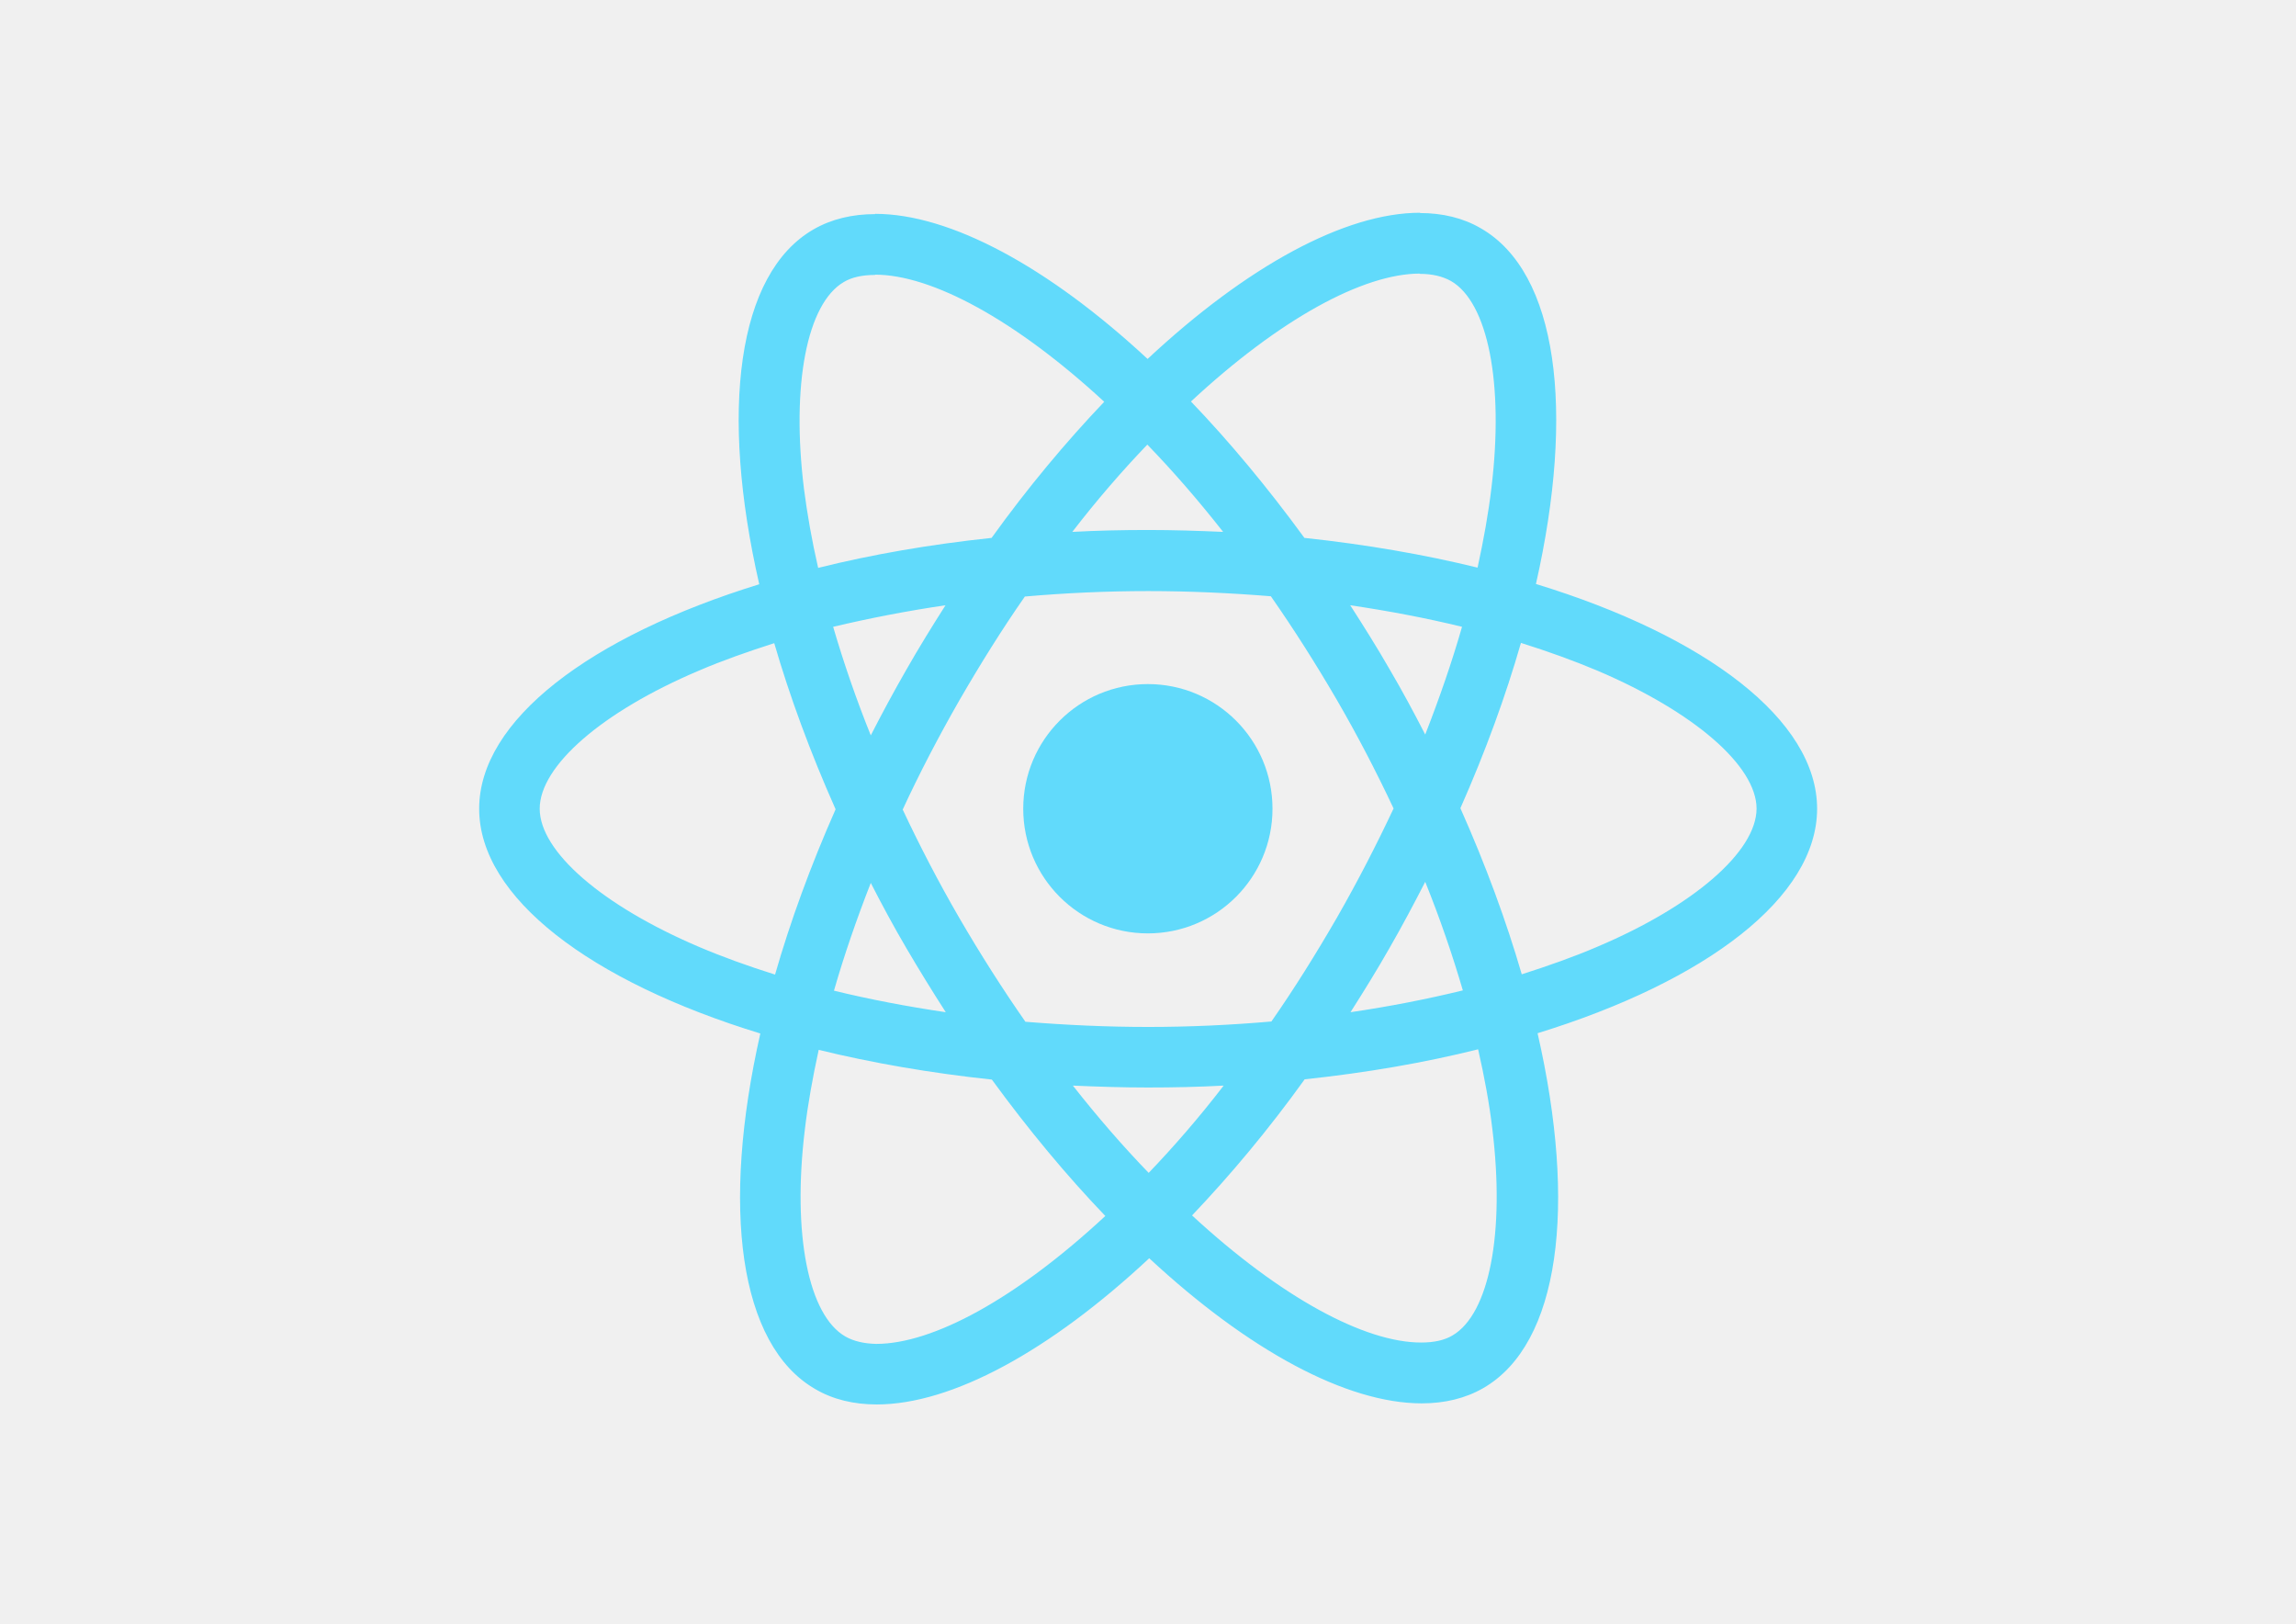
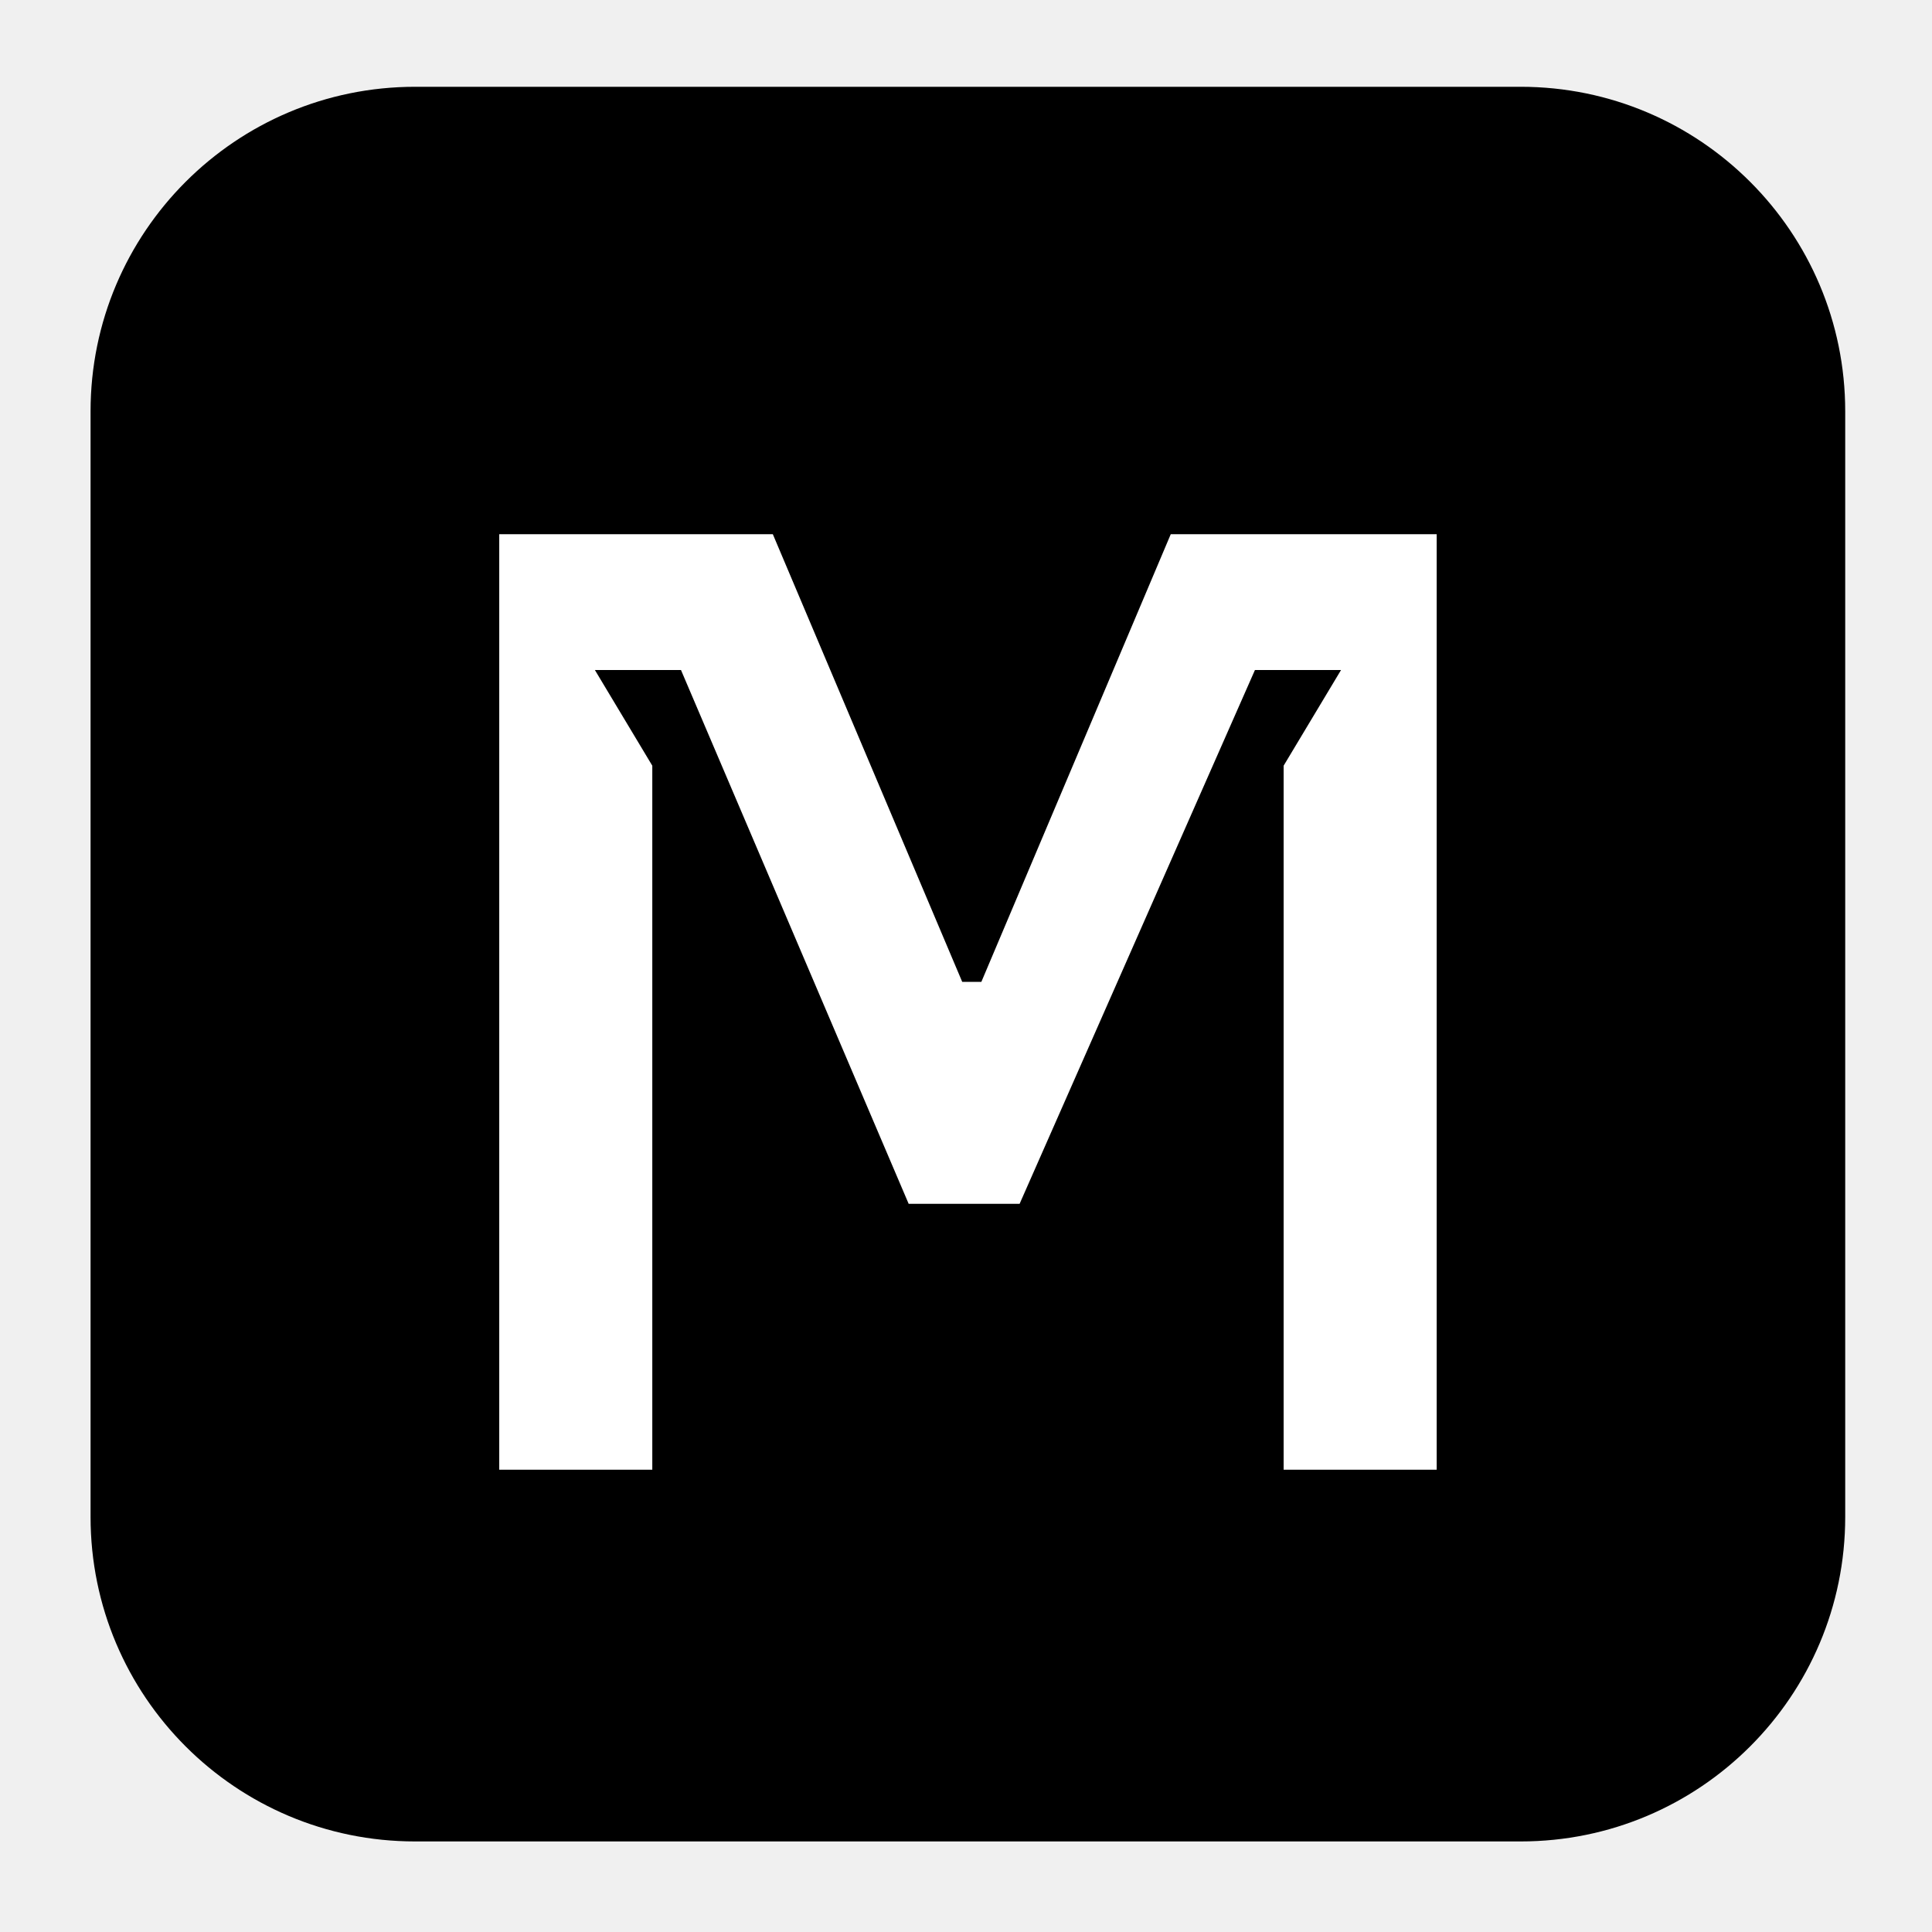
- <svg xmlns="http://www.w3.org/2000/svg" viewBox="0 0 841.9 595.3">
-   <g fill="#61DAFB">
-     <path d="M666.3 296.5c0-32.5-40.7-63.3-103.1-82.4 14.4-63.6 8-114.2-20.2-130.4-6.5-3.8-14.1-5.6-22.4-5.6v22.3c4.6 0 8.3.9 11.4 2.6 13.6 7.8 19.5 37.5 14.9 75.7-1.1 9.4-2.9 19.3-5.1 29.4-19.6-4.8-41-8.5-63.5-10.9-13.5-18.5-27.5-35.3-41.6-50 32.6-30.3 63.2-46.9 84-46.9V78c-27.5 0-63.5 19.6-99.9 53.6-36.4-33.8-72.4-53.2-99.9-53.2v22.3c20.7 0 51.4 16.5 84 46.6-14 14.7-28 31.4-41.3 49.9-22.6 2.4-44 6.1-63.6 11-2.3-10-4-19.7-5.2-29-4.7-38.2 1.1-67.9 14.6-75.8 3-1.8 6.9-2.6 11.5-2.6V78.5c-8.4 0-16 1.8-22.6 5.6-28.1 16.2-34.4 66.7-19.9 130.1-62.2 19.2-102.7 49.9-102.7 82.3 0 32.5 40.7 63.3 103.1 82.4-14.4 63.6-8 114.2 20.2 130.4 6.5 3.8 14.1 5.6 22.5 5.6 27.5 0 63.5-19.6 99.9-53.6 36.4 33.8 72.4 53.2 99.9 53.2 8.4 0 16-1.8 22.6-5.6 28.1-16.2 34.4-66.7 19.9-130.1 62-19.1 102.5-49.9 102.5-82.3zm-130.2-66.7c-3.7 12.9-8.3 26.2-13.5 39.5-4.1-8-8.4-16-13.1-24-4.6-8-9.5-15.8-14.4-23.4 14.2 2.1 27.9 4.7 41 7.9zm-45.8 106.5c-7.8 13.5-15.8 26.3-24.1 38.2-14.9 1.3-30 2-45.2 2-15.1 0-30.2-.7-45-1.9-8.3-11.9-16.4-24.6-24.2-38-7.6-13.1-14.5-26.4-20.8-39.8 6.2-13.4 13.2-26.8 20.7-39.9 7.8-13.5 15.8-26.3 24.1-38.2 14.9-1.3 30-2 45.2-2 15.1 0 30.2.7 45 1.9 8.3 11.9 16.4 24.6 24.2 38 7.6 13.1 14.5 26.4 20.8 39.8-6.3 13.4-13.2 26.8-20.7 39.9zm32.3-13c5.4 13.4 10 26.8 13.8 39.8-13.1 3.2-26.9 5.9-41.2 8 4.9-7.7 9.8-15.6 14.4-23.7 4.6-8 8.9-16.1 13-24.1zM421.2 430c-9.3-9.6-18.6-20.3-27.8-32 9 .4 18.2.7 27.5.7 9.4 0 18.7-.2 27.8-.7-9 11.7-18.3 22.4-27.5 32zm-74.4-58.9c-14.2-2.1-27.9-4.7-41-7.9 3.7-12.9 8.3-26.2 13.5-39.5 4.1 8 8.4 16 13.1 24 4.7 8 9.5 15.8 14.4 23.4zM420.7 163c9.3 9.6 18.6 20.3 27.8 32-9-.4-18.2-.7-27.5-.7-9.4 0-18.7.2-27.8.7 9-11.7 18.3-22.4 27.5-32zm-74 58.9c-4.9 7.7-9.8 15.6-14.4 23.7-4.6 8-8.9 16-13 24-5.4-13.4-10-26.8-13.8-39.8 13.1-3.1 26.9-5.8 41.2-7.9zm-90.5 125.2c-35.4-15.1-58.3-34.9-58.3-50.6 0-15.7 22.9-35.6 58.3-50.6 8.6-3.7 18-7 27.7-10.1 5.7 19.6 13.2 40 22.5 60.9-9.2 20.8-16.6 41.1-22.2 60.6-9.9-3.1-19.3-6.5-28-10.2zM310 490c-13.6-7.8-19.5-37.5-14.9-75.7 1.1-9.4 2.9-19.3 5.1-29.4 19.6 4.8 41 8.5 63.5 10.9 13.5 18.5 27.5 35.3 41.6 50-32.6 30.3-63.2 46.9-84 46.9-4.5-.1-8.3-1-11.3-2.7zm237.2-76.2c4.7 38.2-1.1 67.9-14.6 75.8-3 1.8-6.9 2.6-11.5 2.6-20.7 0-51.4-16.5-84-46.6 14-14.7 28-31.4 41.3-49.9 22.6-2.4 44-6.1 63.6-11 2.3 10.1 4.1 19.8 5.2 29.1zm38.5-66.7c-8.6 3.7-18 7-27.7 10.1-5.7-19.6-13.2-40-22.5-60.9 9.2-20.8 16.6-41.1 22.2-60.6 9.9 3.1 19.3 6.5 28.1 10.2 35.4 15.1 58.3 34.9 58.3 50.6-.1 15.7-23 35.6-58.4 50.6zM320.8 78.4z" />
-     <circle cx="420.9" cy="296.5" r="45.7" />
-     <path d="M520.5 78.1z" />
-   </g>
+ <svg xmlns="http://www.w3.org/2000/svg" width="512" height="512" viewBox="0 0 512 512" fill="none">
+   <path d="M24 109C24 61.504 62.504 23 110 23H403C450.496 23 489 61.504 489 109V402C489 449.496 450.496 488 403 488H110C62.504 488 24 449.496 24 402V109Z" fill="black" />
+   <path d="M380.735 389.493H340.175V202.917L355.385 177.567H332.57L270.209 319.02H240.803L180.47 177.567H157.655L172.865 202.917V389.493H132.305V141.57H204.806L254.999 260.208H260.069L310.262 141.57H380.735V389.493Z" fill="white" />
</svg>
